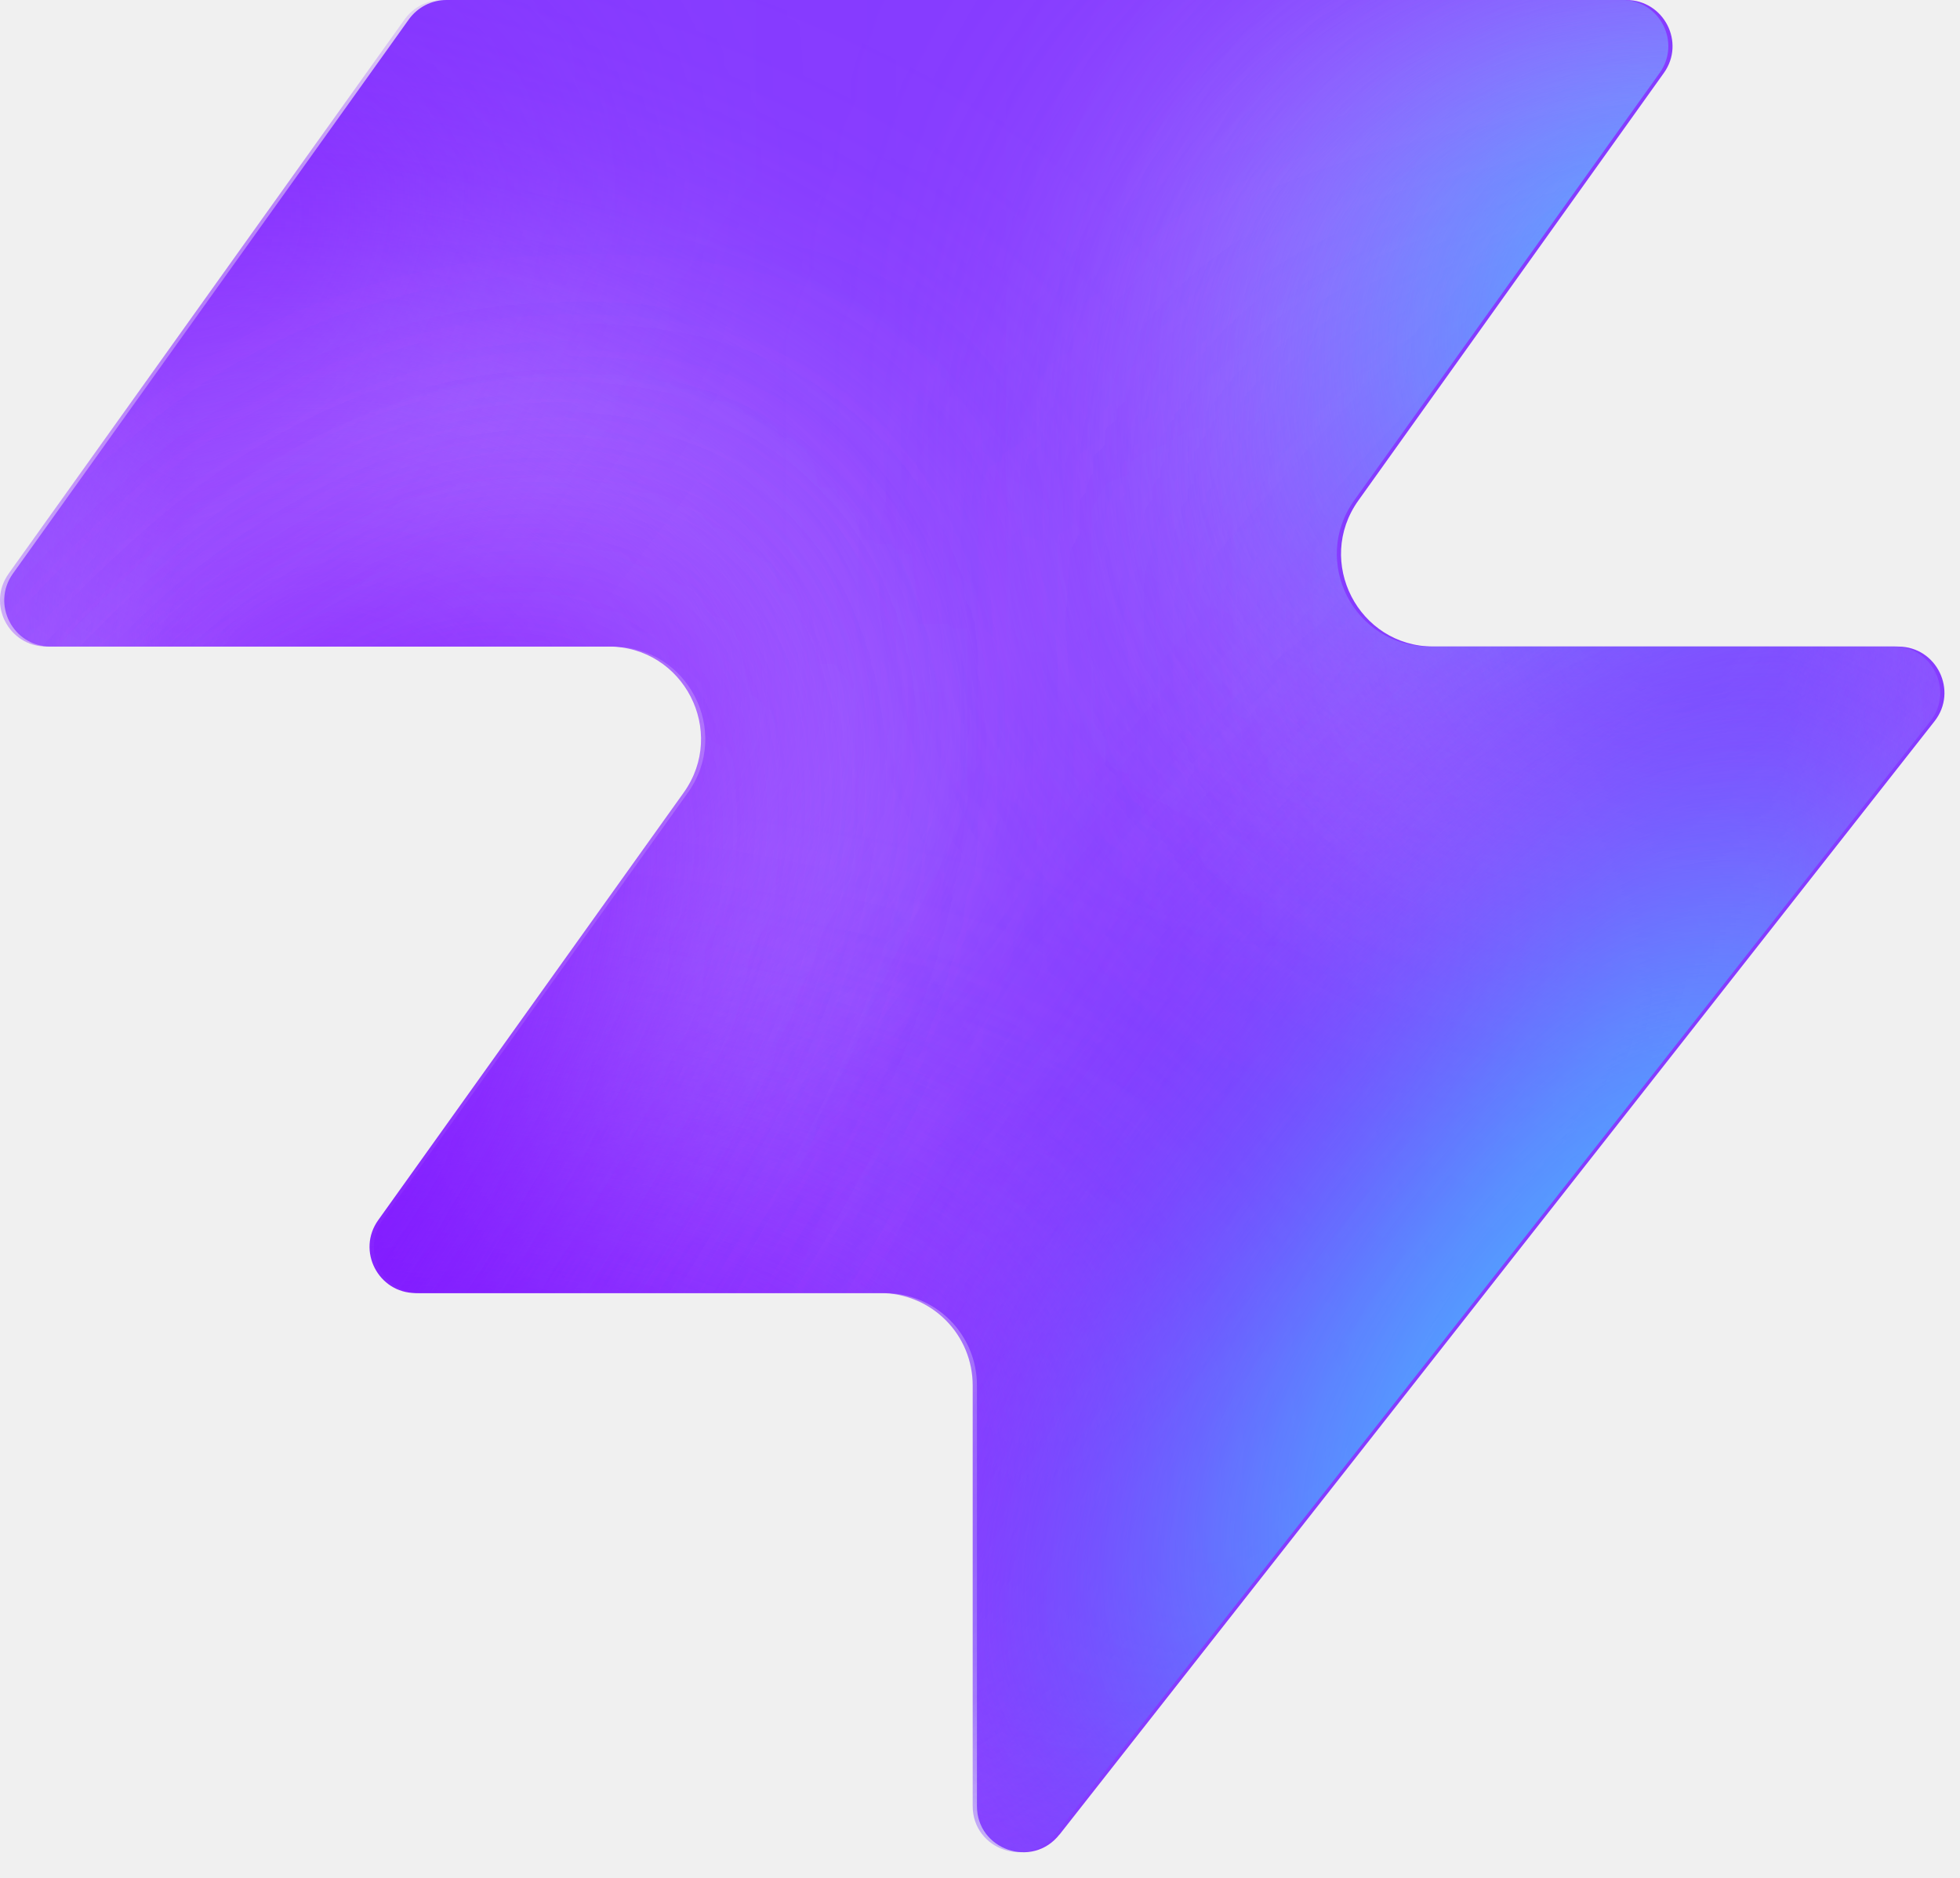
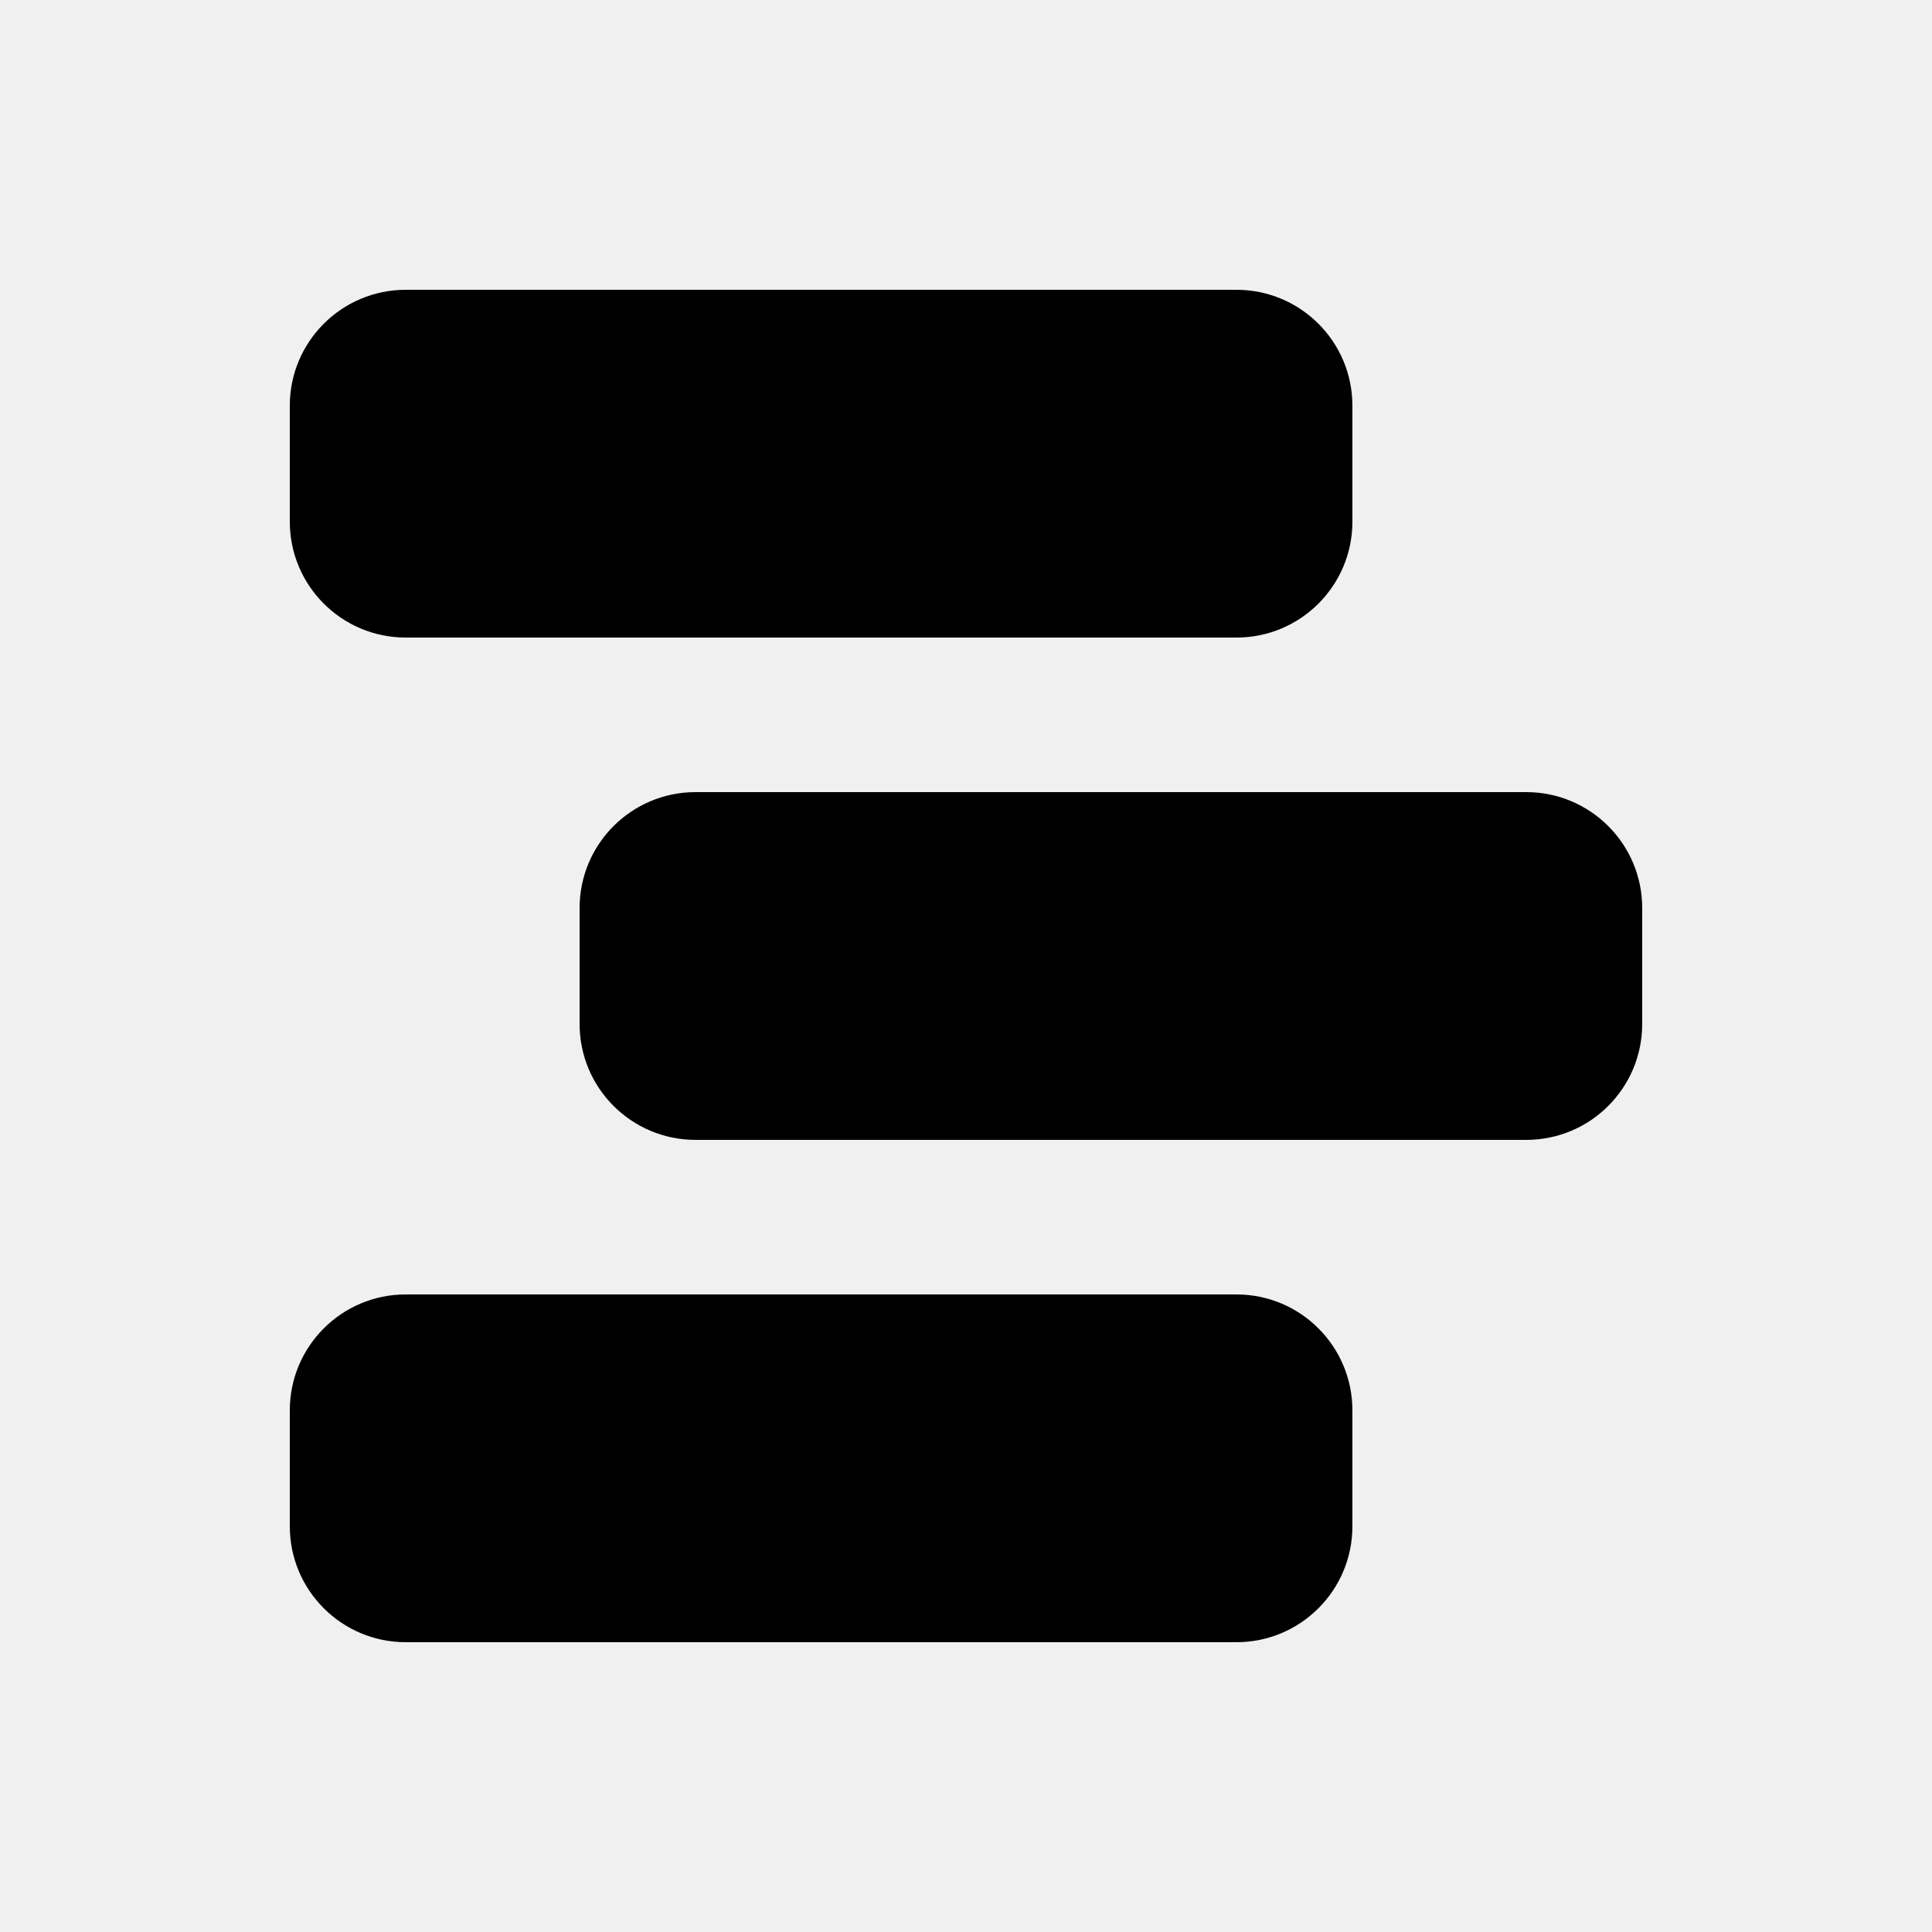
- <svg xmlns="http://www.w3.org/2000/svg" width="48" height="46" fill="none" viewBox="0 0 48 46">
-   <path fill="#863bff" d="M25.946 44.938c-.664.845-2.021.375-2.021-.698V33.937a2.26 2.26 0 0 0-2.262-2.262H10.287c-.92 0-1.456-1.04-.92-1.788l7.48-10.471c1.07-1.497 0-3.578-1.842-3.578H1.237c-.92 0-1.456-1.04-.92-1.788L10.013.474c.214-.297.556-.474.92-.474h28.894c.92 0 1.456 1.04.92 1.788l-7.48 10.471c-1.07 1.498 0 3.579 1.842 3.579h11.377c.943 0 1.473 1.088.89 1.83L25.947 44.94z" style="fill:#863bff;fill:color(display-p3 .525 .23 1);fill-opacity:1" />
-   <mask id="a" width="48" height="46" x="0" y="0" maskUnits="userSpaceOnUse" style="mask-type:alpha">
-     <path fill="#000" d="M25.842 44.938c-.664.844-2.021.375-2.021-.698V33.937a2.26 2.26 0 0 0-2.262-2.262H10.183c-.92 0-1.456-1.04-.92-1.788l7.48-10.471c1.07-1.498 0-3.579-1.842-3.579H1.133c-.92 0-1.456-1.04-.92-1.787L9.91.473c.214-.297.556-.474.92-.474h28.894c.92 0 1.456 1.04.92 1.788l-7.48 10.471c-1.07 1.498 0 3.578 1.842 3.578h11.377c.943 0 1.473 1.088.89 1.832L25.843 44.94z" style="fill:#000;fill-opacity:1" />
-   </mask>
-   <g mask="url(#a)">
-     <g filter="url(#b)">
-       <ellipse cx="5.508" cy="14.704" fill="#ede6ff" rx="5.508" ry="14.704" style="fill:#ede6ff;fill:color(display-p3 .927 .903 1);fill-opacity:1" transform="matrix(.00324 1 1 -.00324 -4.47 31.516)" />
-     </g>
-     <g filter="url(#c)">
-       <ellipse cx="10.399" cy="29.851" fill="#ede6ff" rx="10.399" ry="29.851" style="fill:#ede6ff;fill:color(display-p3 .927 .903 1);fill-opacity:1" transform="matrix(.00324 1 1 -.00324 -39.328 7.883)" />
-     </g>
-     <g filter="url(#d)">
-       <ellipse cx="5.508" cy="30.487" fill="#7e14ff" rx="5.508" ry="30.487" style="fill:#7e14ff;fill:color(display-p3 .492 .077 1);fill-opacity:1" transform="rotate(89.814 -25.913 -14.639)scale(1 -1)" />
-     </g>
-     <g filter="url(#e)">
-       <ellipse cx="5.508" cy="30.599" fill="#7e14ff" rx="5.508" ry="30.599" style="fill:#7e14ff;fill:color(display-p3 .492 .077 1);fill-opacity:1" transform="rotate(89.814 -32.644 -3.334)scale(1 -1)" />
-     </g>
-     <g filter="url(#f)">
-       <ellipse cx="5.508" cy="30.599" fill="#7e14ff" rx="5.508" ry="30.599" style="fill:#7e14ff;fill:color(display-p3 .492 .077 1);fill-opacity:1" transform="matrix(.00324 1 1 -.00324 -34.34 30.47)" />
-     </g>
-     <g filter="url(#g)">
-       <ellipse cx="14.072" cy="22.078" fill="#ede6ff" rx="14.072" ry="22.078" style="fill:#ede6ff;fill:color(display-p3 .927 .903 1);fill-opacity:1" transform="rotate(93.35 24.506 48.493)scale(-1 1)" />
-     </g>
-     <g filter="url(#h)">
-       <ellipse cx="3.47" cy="21.501" fill="#7e14ff" rx="3.47" ry="21.501" style="fill:#7e14ff;fill:color(display-p3 .492 .077 1);fill-opacity:1" transform="rotate(89.009 28.708 47.59)scale(-1 1)" />
-     </g>
-     <g filter="url(#i)">
-       <ellipse cx="3.47" cy="21.501" fill="#7e14ff" rx="3.47" ry="21.501" style="fill:#7e14ff;fill:color(display-p3 .492 .077 1);fill-opacity:1" transform="rotate(89.009 28.708 47.59)scale(-1 1)" />
-     </g>
-     <g filter="url(#j)">
-       <ellipse cx=".387" cy="8.972" fill="#7e14ff" rx="4.407" ry="29.108" style="fill:#7e14ff;fill:color(display-p3 .492 .077 1);fill-opacity:1" transform="rotate(39.51 .387 8.972)" />
-     </g>
-     <g filter="url(#k)">
-       <ellipse cx="47.523" cy="-6.092" fill="#7e14ff" rx="4.407" ry="29.108" style="fill:#7e14ff;fill:color(display-p3 .492 .077 1);fill-opacity:1" transform="rotate(37.892 47.523 -6.092)" />
-     </g>
-     <g filter="url(#l)">
-       <ellipse cx="41.412" cy="6.333" fill="#47bfff" rx="5.971" ry="9.665" style="fill:#47bfff;fill:color(display-p3 .28 .748 1);fill-opacity:1" transform="rotate(37.892 41.412 6.333)" />
-     </g>
-     <g filter="url(#m)">
-       <ellipse cx="-1.879" cy="38.332" fill="#7e14ff" rx="4.407" ry="29.108" style="fill:#7e14ff;fill:color(display-p3 .492 .077 1);fill-opacity:1" transform="rotate(37.892 -1.88 38.332)" />
-     </g>
-     <g filter="url(#n)">
-       <ellipse cx="-1.879" cy="38.332" fill="#7e14ff" rx="4.407" ry="29.108" style="fill:#7e14ff;fill:color(display-p3 .492 .077 1);fill-opacity:1" transform="rotate(37.892 -1.88 38.332)" />
-     </g>
-     <g filter="url(#o)">
-       <ellipse cx="35.651" cy="29.907" fill="#7e14ff" rx="4.407" ry="29.108" style="fill:#7e14ff;fill:color(display-p3 .492 .077 1);fill-opacity:1" transform="rotate(37.892 35.651 29.907)" />
-     </g>
-     <g filter="url(#p)">
-       <ellipse cx="38.418" cy="32.4" fill="#47bfff" rx="5.971" ry="15.297" style="fill:#47bfff;fill:color(display-p3 .28 .748 1);fill-opacity:1" transform="rotate(37.892 38.418 32.4)" />
-     </g>
-   </g>
-   <defs>
-     <filter id="b" width="60.045" height="41.654" x="-19.77" y="16.149" color-interpolation-filters="sRGB" filterUnits="userSpaceOnUse">
-       <feFlood flood-opacity="0" result="BackgroundImageFix" />
-       <feBlend in="SourceGraphic" in2="BackgroundImageFix" result="shape" />
-       <feGaussianBlur result="effect1_foregroundBlur_2002_17158" stdDeviation="7.659" />
-     </filter>
-     <filter id="c" width="90.34" height="51.437" x="-54.613" y="-7.533" color-interpolation-filters="sRGB" filterUnits="userSpaceOnUse">
-       <feFlood flood-opacity="0" result="BackgroundImageFix" />
-       <feBlend in="SourceGraphic" in2="BackgroundImageFix" result="shape" />
-       <feGaussianBlur result="effect1_foregroundBlur_2002_17158" stdDeviation="7.659" />
-     </filter>
-     <filter id="d" width="79.355" height="29.4" x="-49.64" y="2.03" color-interpolation-filters="sRGB" filterUnits="userSpaceOnUse">
-       <feFlood flood-opacity="0" result="BackgroundImageFix" />
-       <feBlend in="SourceGraphic" in2="BackgroundImageFix" result="shape" />
-       <feGaussianBlur result="effect1_foregroundBlur_2002_17158" stdDeviation="4.596" />
-     </filter>
-     <filter id="e" width="79.579" height="29.4" x="-45.045" y="20.029" color-interpolation-filters="sRGB" filterUnits="userSpaceOnUse">
-       <feFlood flood-opacity="0" result="BackgroundImageFix" />
-       <feBlend in="SourceGraphic" in2="BackgroundImageFix" result="shape" />
-       <feGaussianBlur result="effect1_foregroundBlur_2002_17158" stdDeviation="4.596" />
-     </filter>
-     <filter id="f" width="79.579" height="29.4" x="-43.513" y="21.178" color-interpolation-filters="sRGB" filterUnits="userSpaceOnUse">
-       <feFlood flood-opacity="0" result="BackgroundImageFix" />
-       <feBlend in="SourceGraphic" in2="BackgroundImageFix" result="shape" />
-       <feGaussianBlur result="effect1_foregroundBlur_2002_17158" stdDeviation="4.596" />
-     </filter>
-     <filter id="g" width="74.749" height="58.852" x="15.756" y="-17.901" color-interpolation-filters="sRGB" filterUnits="userSpaceOnUse">
-       <feFlood flood-opacity="0" result="BackgroundImageFix" />
-       <feBlend in="SourceGraphic" in2="BackgroundImageFix" result="shape" />
-       <feGaussianBlur result="effect1_foregroundBlur_2002_17158" stdDeviation="7.659" />
-     </filter>
-     <filter id="h" width="61.377" height="25.362" x="23.548" y="2.284" color-interpolation-filters="sRGB" filterUnits="userSpaceOnUse">
-       <feFlood flood-opacity="0" result="BackgroundImageFix" />
-       <feBlend in="SourceGraphic" in2="BackgroundImageFix" result="shape" />
-       <feGaussianBlur result="effect1_foregroundBlur_2002_17158" stdDeviation="4.596" />
-     </filter>
-     <filter id="i" width="61.377" height="25.362" x="23.548" y="2.284" color-interpolation-filters="sRGB" filterUnits="userSpaceOnUse">
-       <feFlood flood-opacity="0" result="BackgroundImageFix" />
-       <feBlend in="SourceGraphic" in2="BackgroundImageFix" result="shape" />
-       <feGaussianBlur result="effect1_foregroundBlur_2002_17158" stdDeviation="4.596" />
-     </filter>
-     <filter id="j" width="56.045" height="63.649" x="-27.636" y="-22.853" color-interpolation-filters="sRGB" filterUnits="userSpaceOnUse">
-       <feFlood flood-opacity="0" result="BackgroundImageFix" />
-       <feBlend in="SourceGraphic" in2="BackgroundImageFix" result="shape" />
-       <feGaussianBlur result="effect1_foregroundBlur_2002_17158" stdDeviation="4.596" />
-     </filter>
-     <filter id="k" width="54.814" height="64.646" x="20.116" y="-38.415" color-interpolation-filters="sRGB" filterUnits="userSpaceOnUse">
-       <feFlood flood-opacity="0" result="BackgroundImageFix" />
-       <feBlend in="SourceGraphic" in2="BackgroundImageFix" result="shape" />
-       <feGaussianBlur result="effect1_foregroundBlur_2002_17158" stdDeviation="4.596" />
-     </filter>
-     <filter id="l" width="33.541" height="35.313" x="24.641" y="-11.323" color-interpolation-filters="sRGB" filterUnits="userSpaceOnUse">
-       <feFlood flood-opacity="0" result="BackgroundImageFix" />
-       <feBlend in="SourceGraphic" in2="BackgroundImageFix" result="shape" />
-       <feGaussianBlur result="effect1_foregroundBlur_2002_17158" stdDeviation="4.596" />
-     </filter>
-     <filter id="m" width="54.814" height="64.646" x="-29.286" y="6.009" color-interpolation-filters="sRGB" filterUnits="userSpaceOnUse">
-       <feFlood flood-opacity="0" result="BackgroundImageFix" />
-       <feBlend in="SourceGraphic" in2="BackgroundImageFix" result="shape" />
-       <feGaussianBlur result="effect1_foregroundBlur_2002_17158" stdDeviation="4.596" />
-     </filter>
-     <filter id="n" width="54.814" height="64.646" x="-29.286" y="6.009" color-interpolation-filters="sRGB" filterUnits="userSpaceOnUse">
-       <feFlood flood-opacity="0" result="BackgroundImageFix" />
-       <feBlend in="SourceGraphic" in2="BackgroundImageFix" result="shape" />
-       <feGaussianBlur result="effect1_foregroundBlur_2002_17158" stdDeviation="4.596" />
-     </filter>
-     <filter id="o" width="54.814" height="64.646" x="8.244" y="-2.416" color-interpolation-filters="sRGB" filterUnits="userSpaceOnUse">
-       <feFlood flood-opacity="0" result="BackgroundImageFix" />
-       <feBlend in="SourceGraphic" in2="BackgroundImageFix" result="shape" />
-       <feGaussianBlur result="effect1_foregroundBlur_2002_17158" stdDeviation="4.596" />
-     </filter>
-     <filter id="p" width="39.409" height="43.623" x="18.713" y="10.588" color-interpolation-filters="sRGB" filterUnits="userSpaceOnUse">
-       <feFlood flood-opacity="0" result="BackgroundImageFix" />
-       <feBlend in="SourceGraphic" in2="BackgroundImageFix" result="shape" />
-       <feGaussianBlur result="effect1_foregroundBlur_2002_17158" stdDeviation="4.596" />
-     </filter>
-   </defs>
+ <svg xmlns="http://www.w3.org/2000/svg" viewBox="0 0 100 100">
+   <style>
+     .b { fill: #000000; }
+     @media (prefers-color-scheme: dark) {
+       .b { fill: #FFFFFF; }
+     }
+   </style>
+   <rect class="b" x="15" y="15" width="55" height="18" rx="6" />
+   <rect class="b" x="30" y="41" width="55" height="18" rx="6" />
+   <rect class="b" x="15" y="67" width="55" height="18" rx="6" />
</svg>
